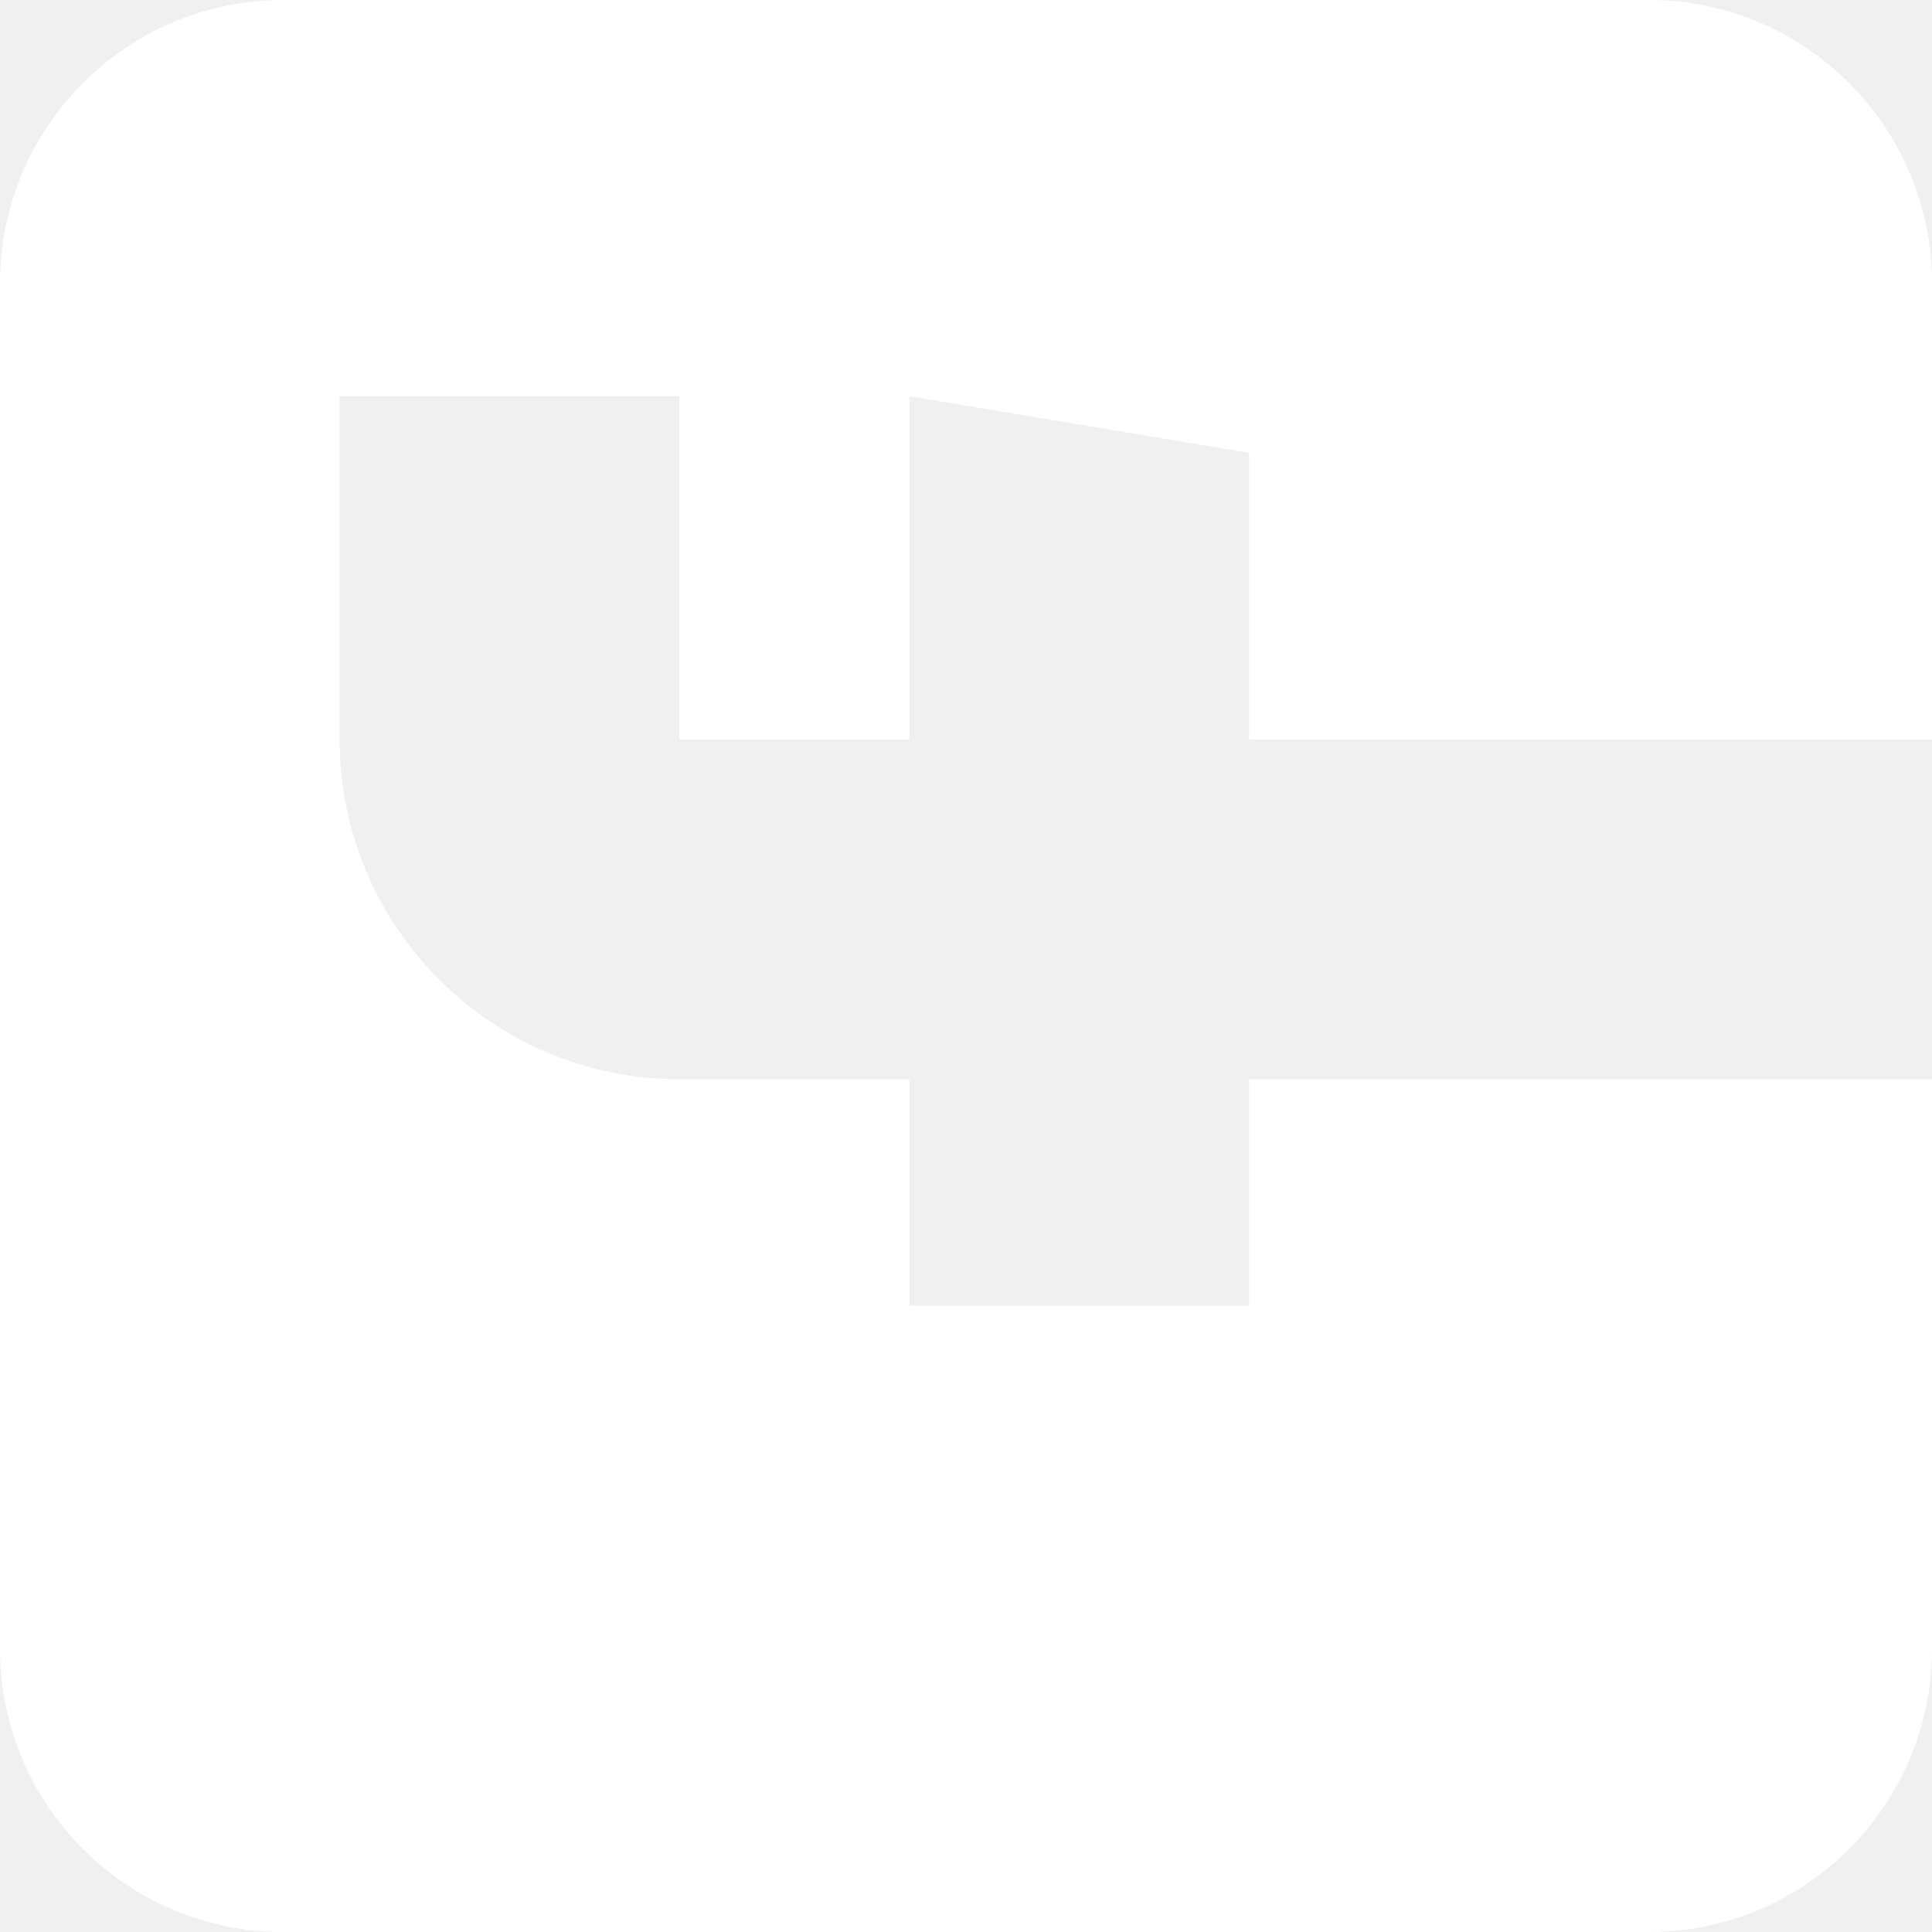
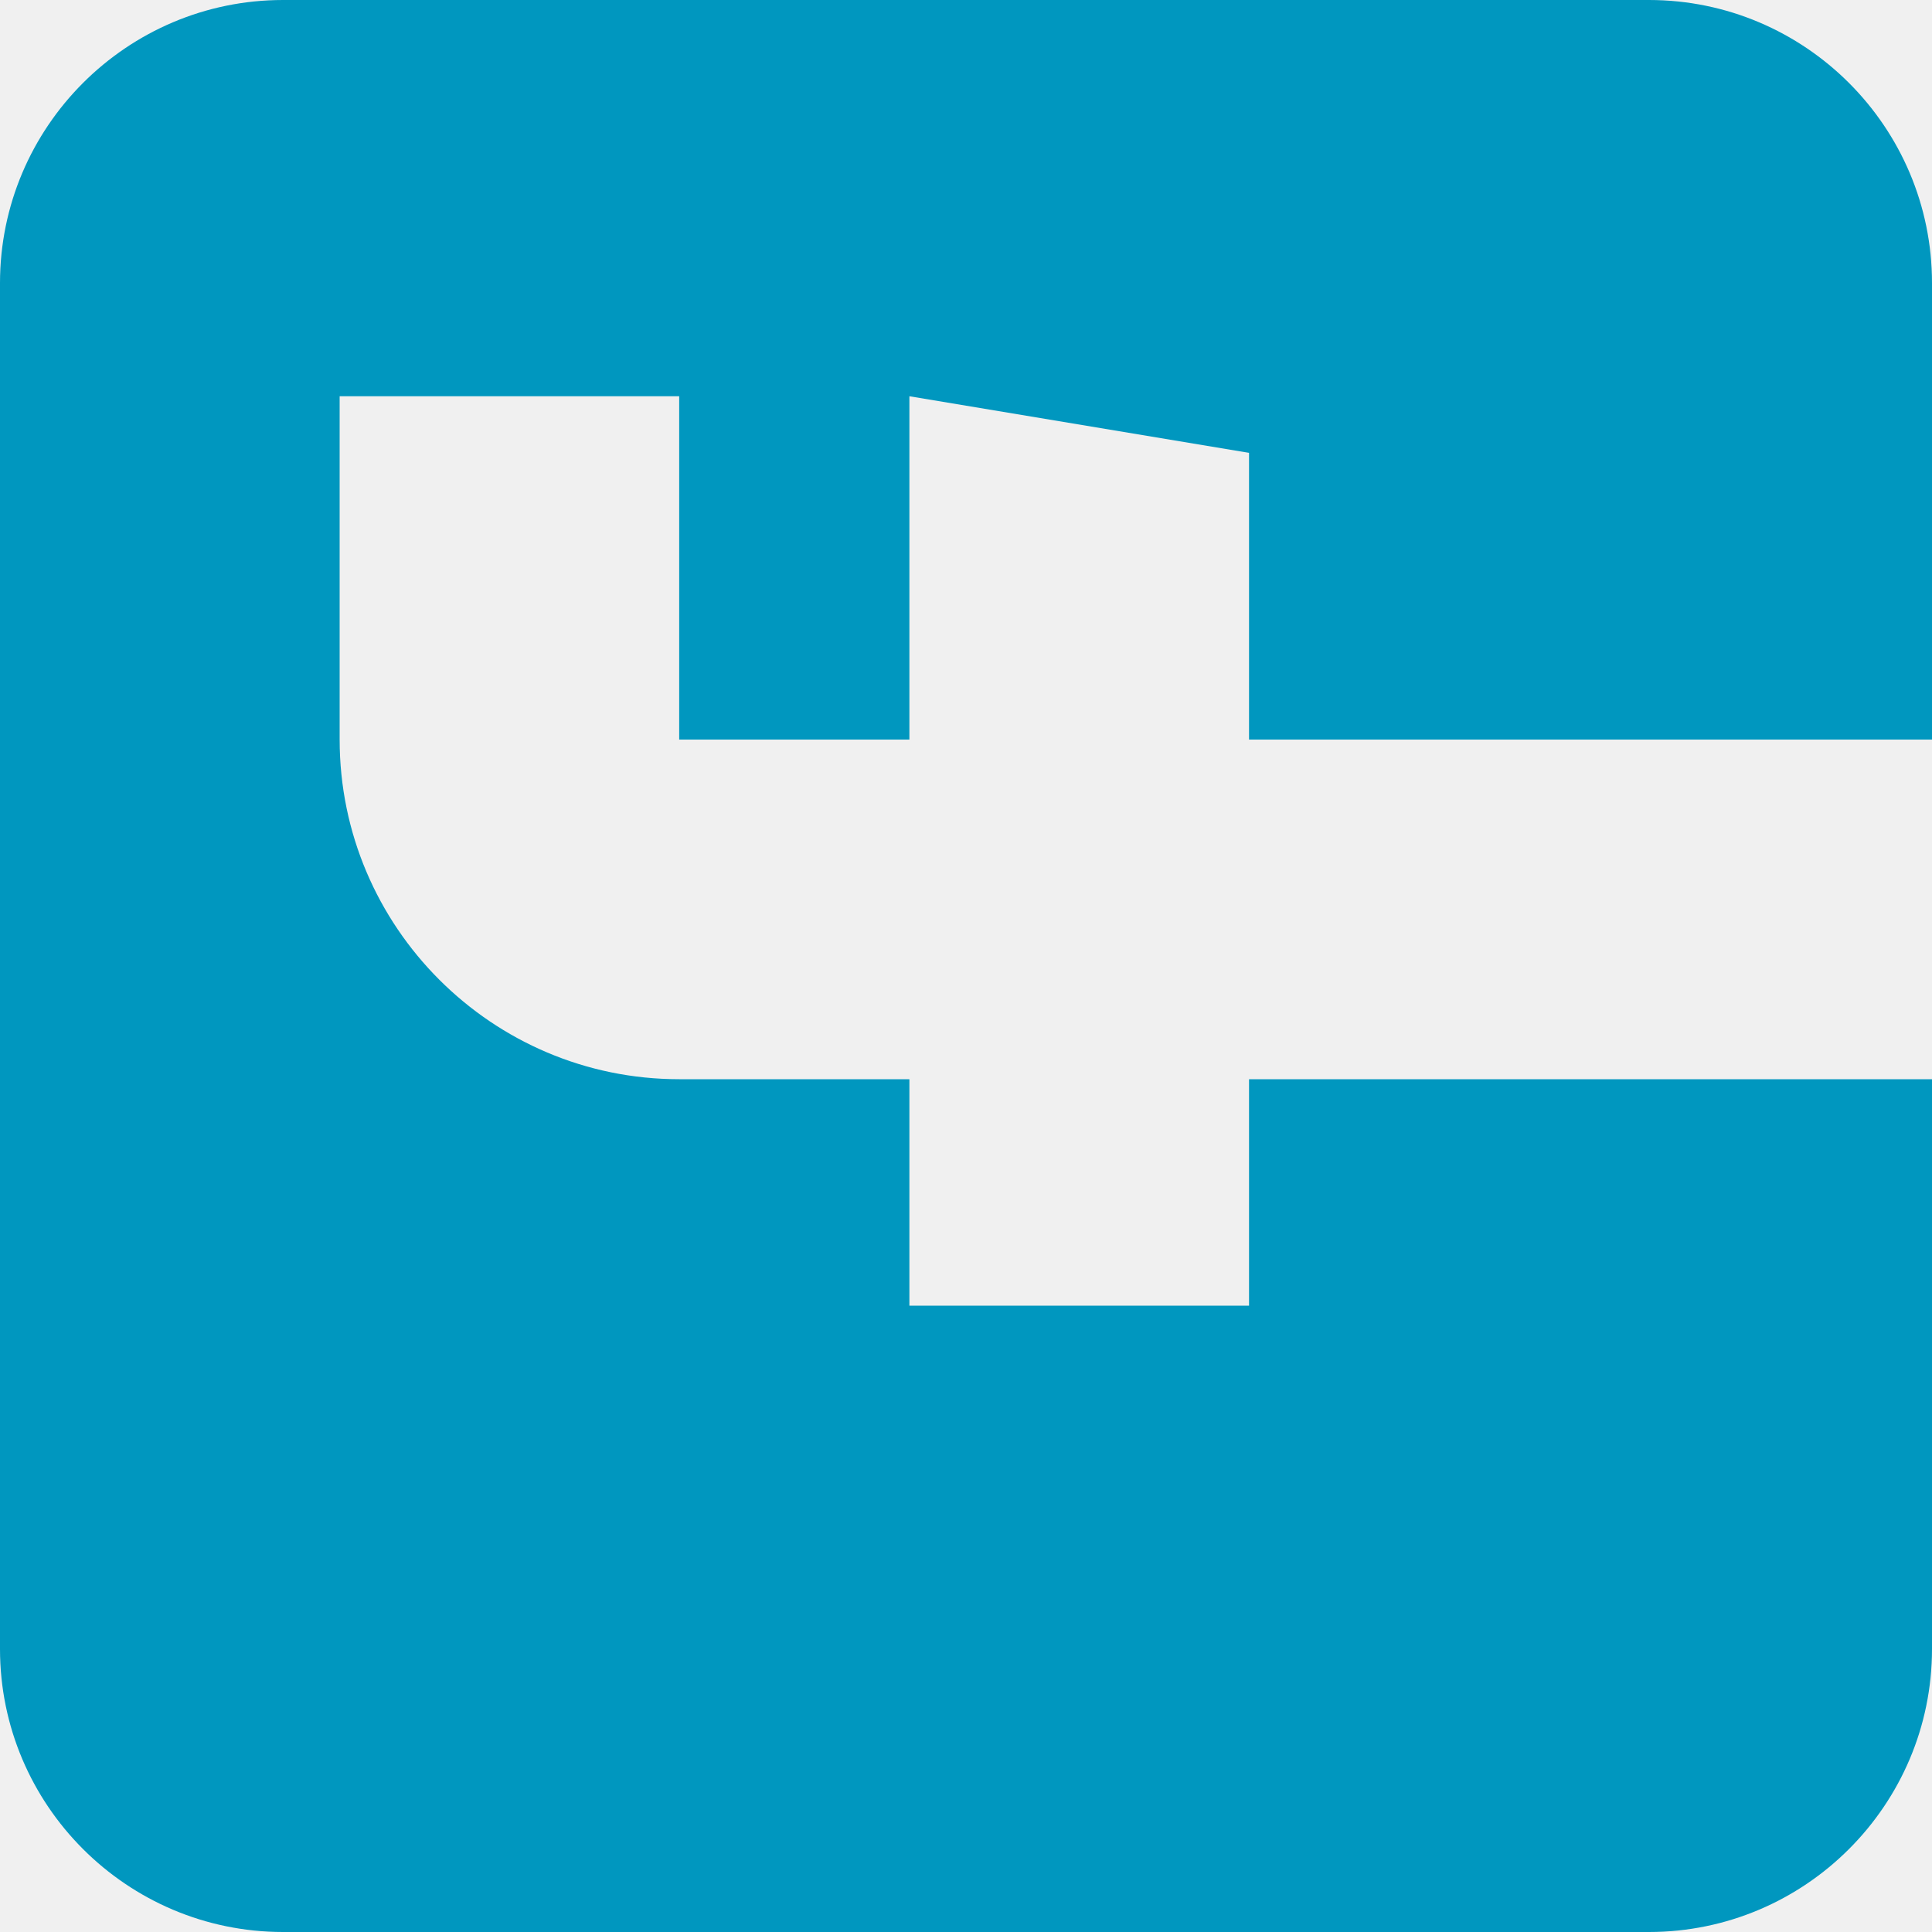
<svg xmlns="http://www.w3.org/2000/svg" width="20" height="20" viewBox="0 0 20 20" fill="none">
-   <path d="M-7.46167e-07 2.93L-1.28061e-07 17.07C-5.74539e-08 18.686 1.314 20 2.93 20L17.07 20C18.686 20 20 18.686 20 17.07L20 11.172L12.93 11.172L12.93 13.516L9.414 13.516L9.414 11.172L7.031 11.172C5.093 11.172 3.516 9.595 3.516 7.656L3.516 4.102L7.031 4.102L7.031 7.656L9.414 7.656L9.414 4.102L12.93 4.688L12.93 7.656L20 7.656L20 2.93C20 1.314 18.686 -8.16774e-07 17.07 -7.46167e-07L2.93 -1.28061e-07C1.314 -5.74539e-08 -8.16774e-07 1.314 -7.46167e-07 2.93Z" fill="white" />
+   <path d="M-7.46167e-07 2.93L-1.28061e-07 17.07C-5.74539e-08 18.686 1.314 20 2.93 20L17.07 20C18.686 20 20 18.686 20 17.07L20 11.172L12.93 11.172L12.93 13.516L9.414 13.516L9.414 11.172L7.031 11.172C5.093 11.172 3.516 9.595 3.516 7.656L3.516 4.102L7.031 4.102L7.031 7.656L9.414 7.656L9.414 4.102L12.93 4.688L12.93 7.656L20 7.656L20 2.93C20 1.314 18.686 -8.16774e-07 17.07 -7.46167e-07L2.93 -1.28061e-07C1.314 -5.74539e-08 -8.16774e-07 1.314 -7.46167e-07 2.93Z" fill="#0097BF" />
</svg>
